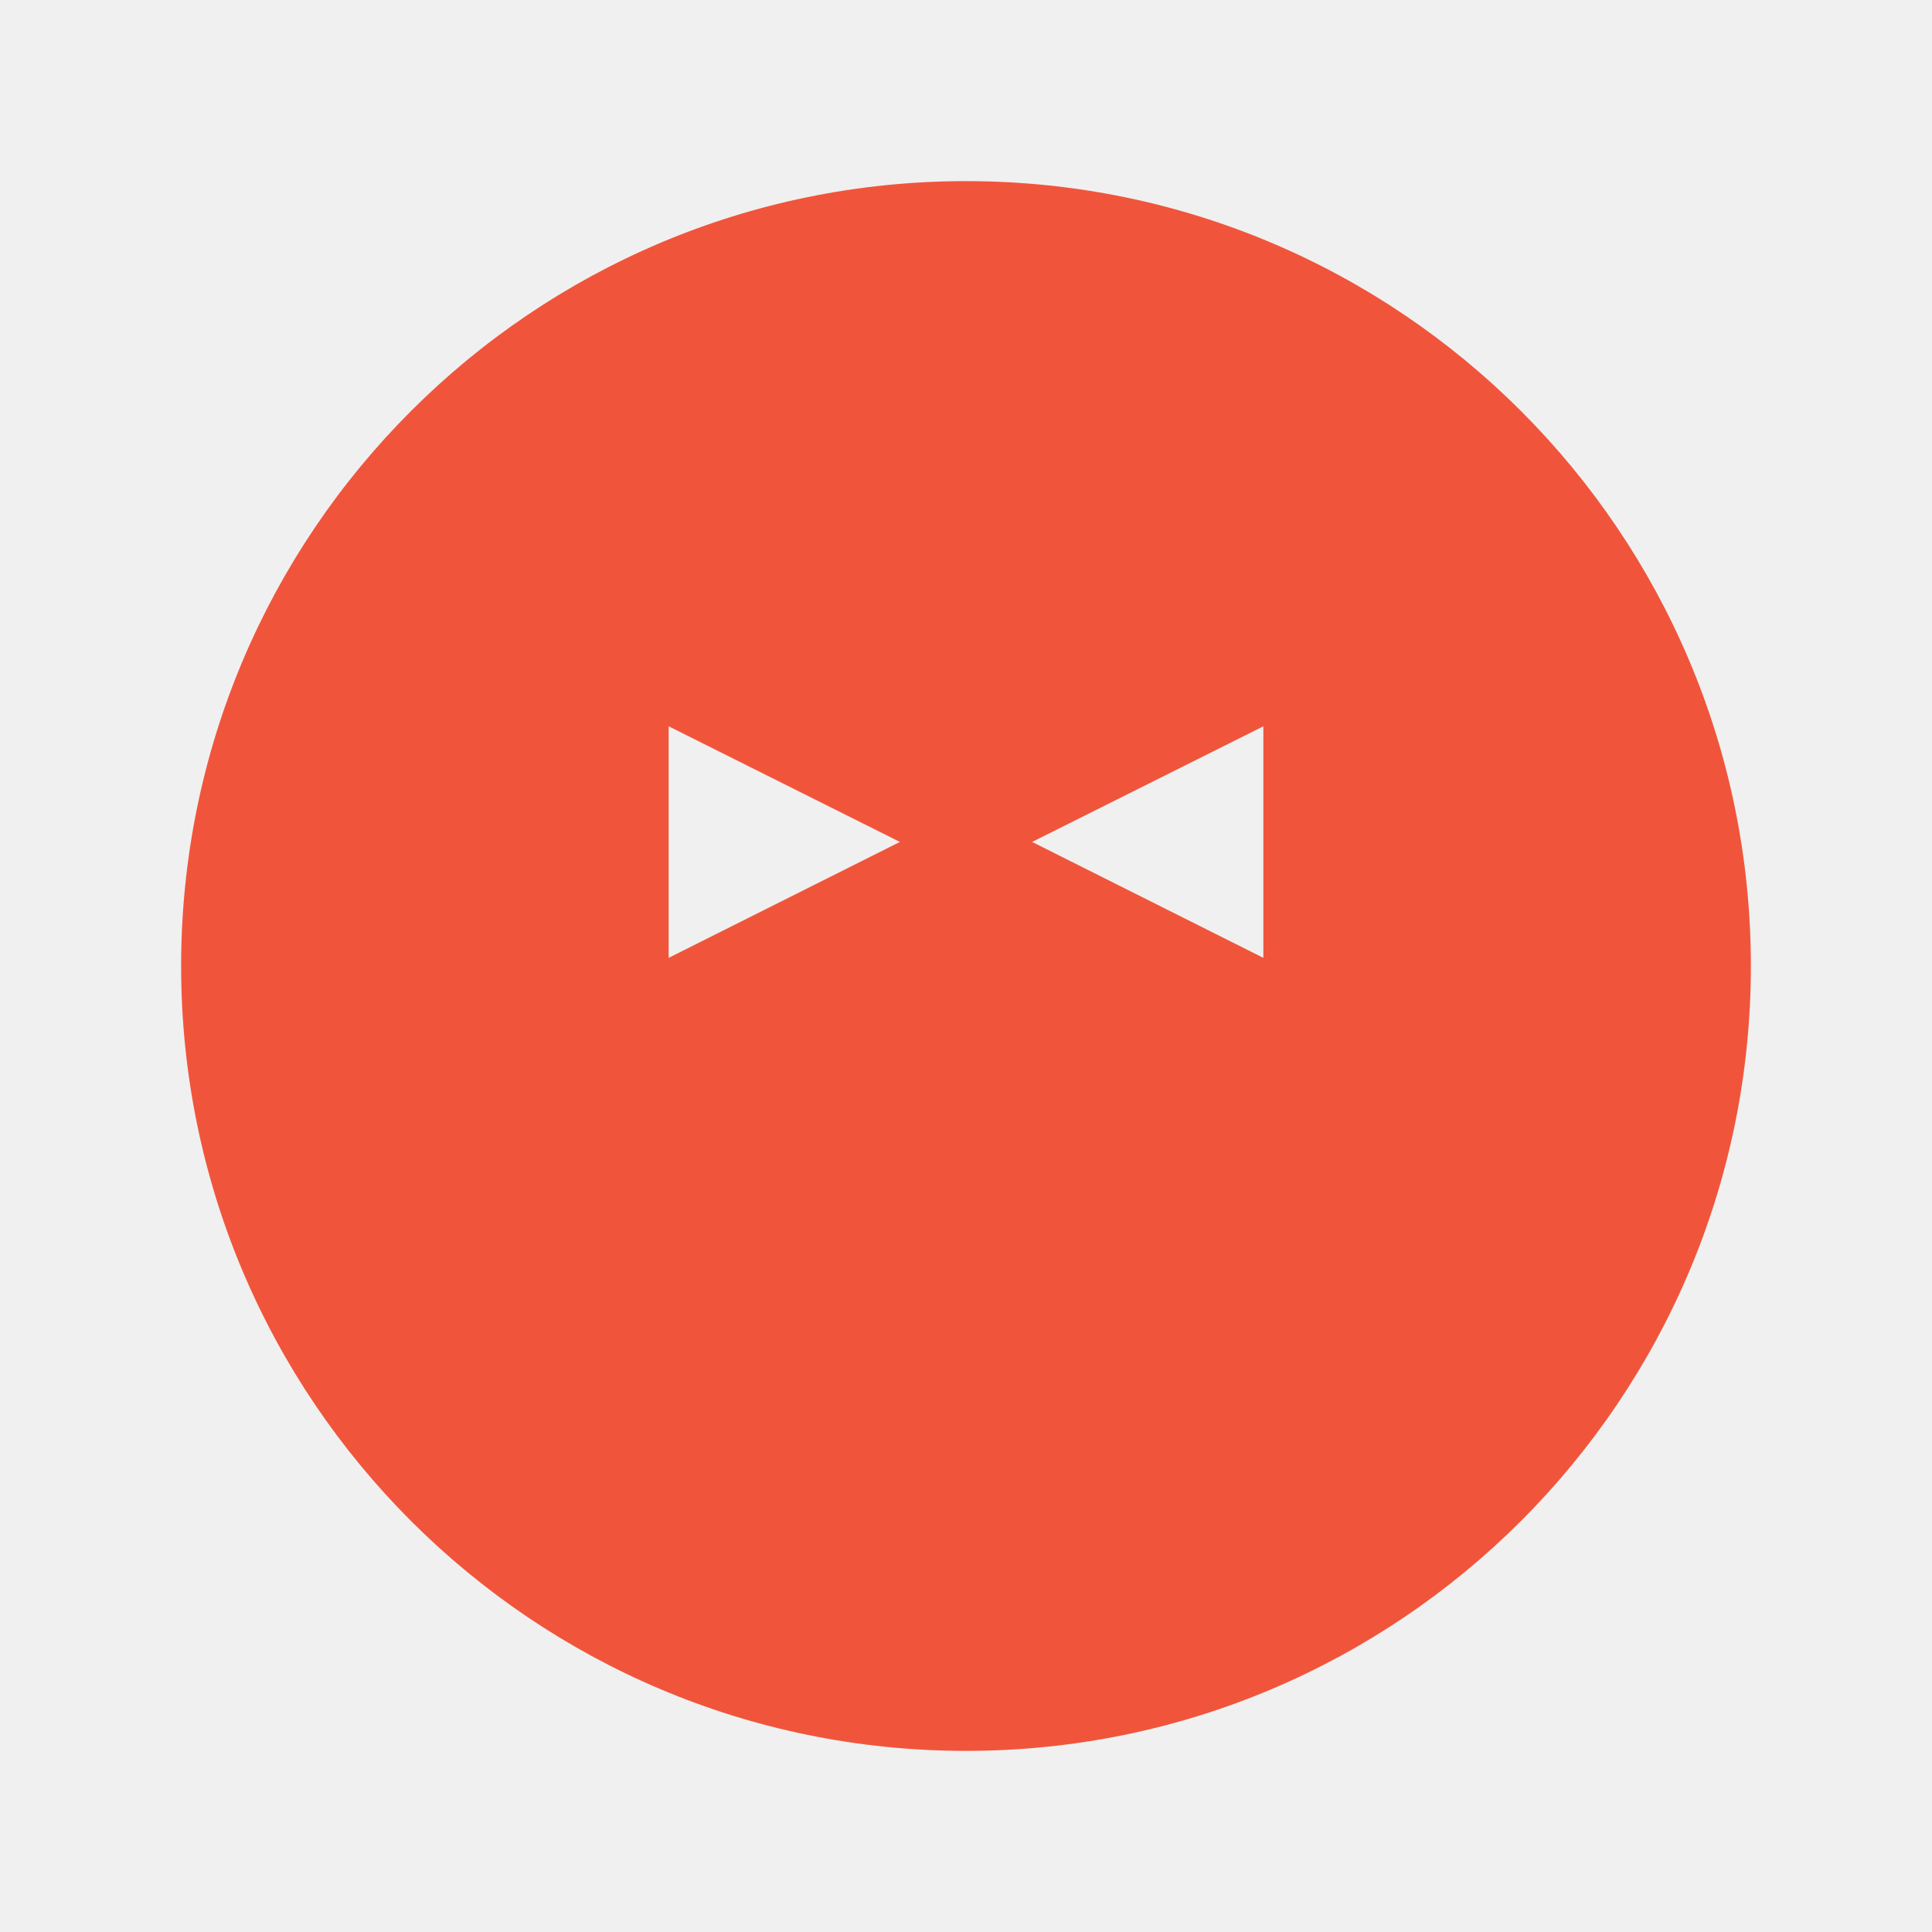
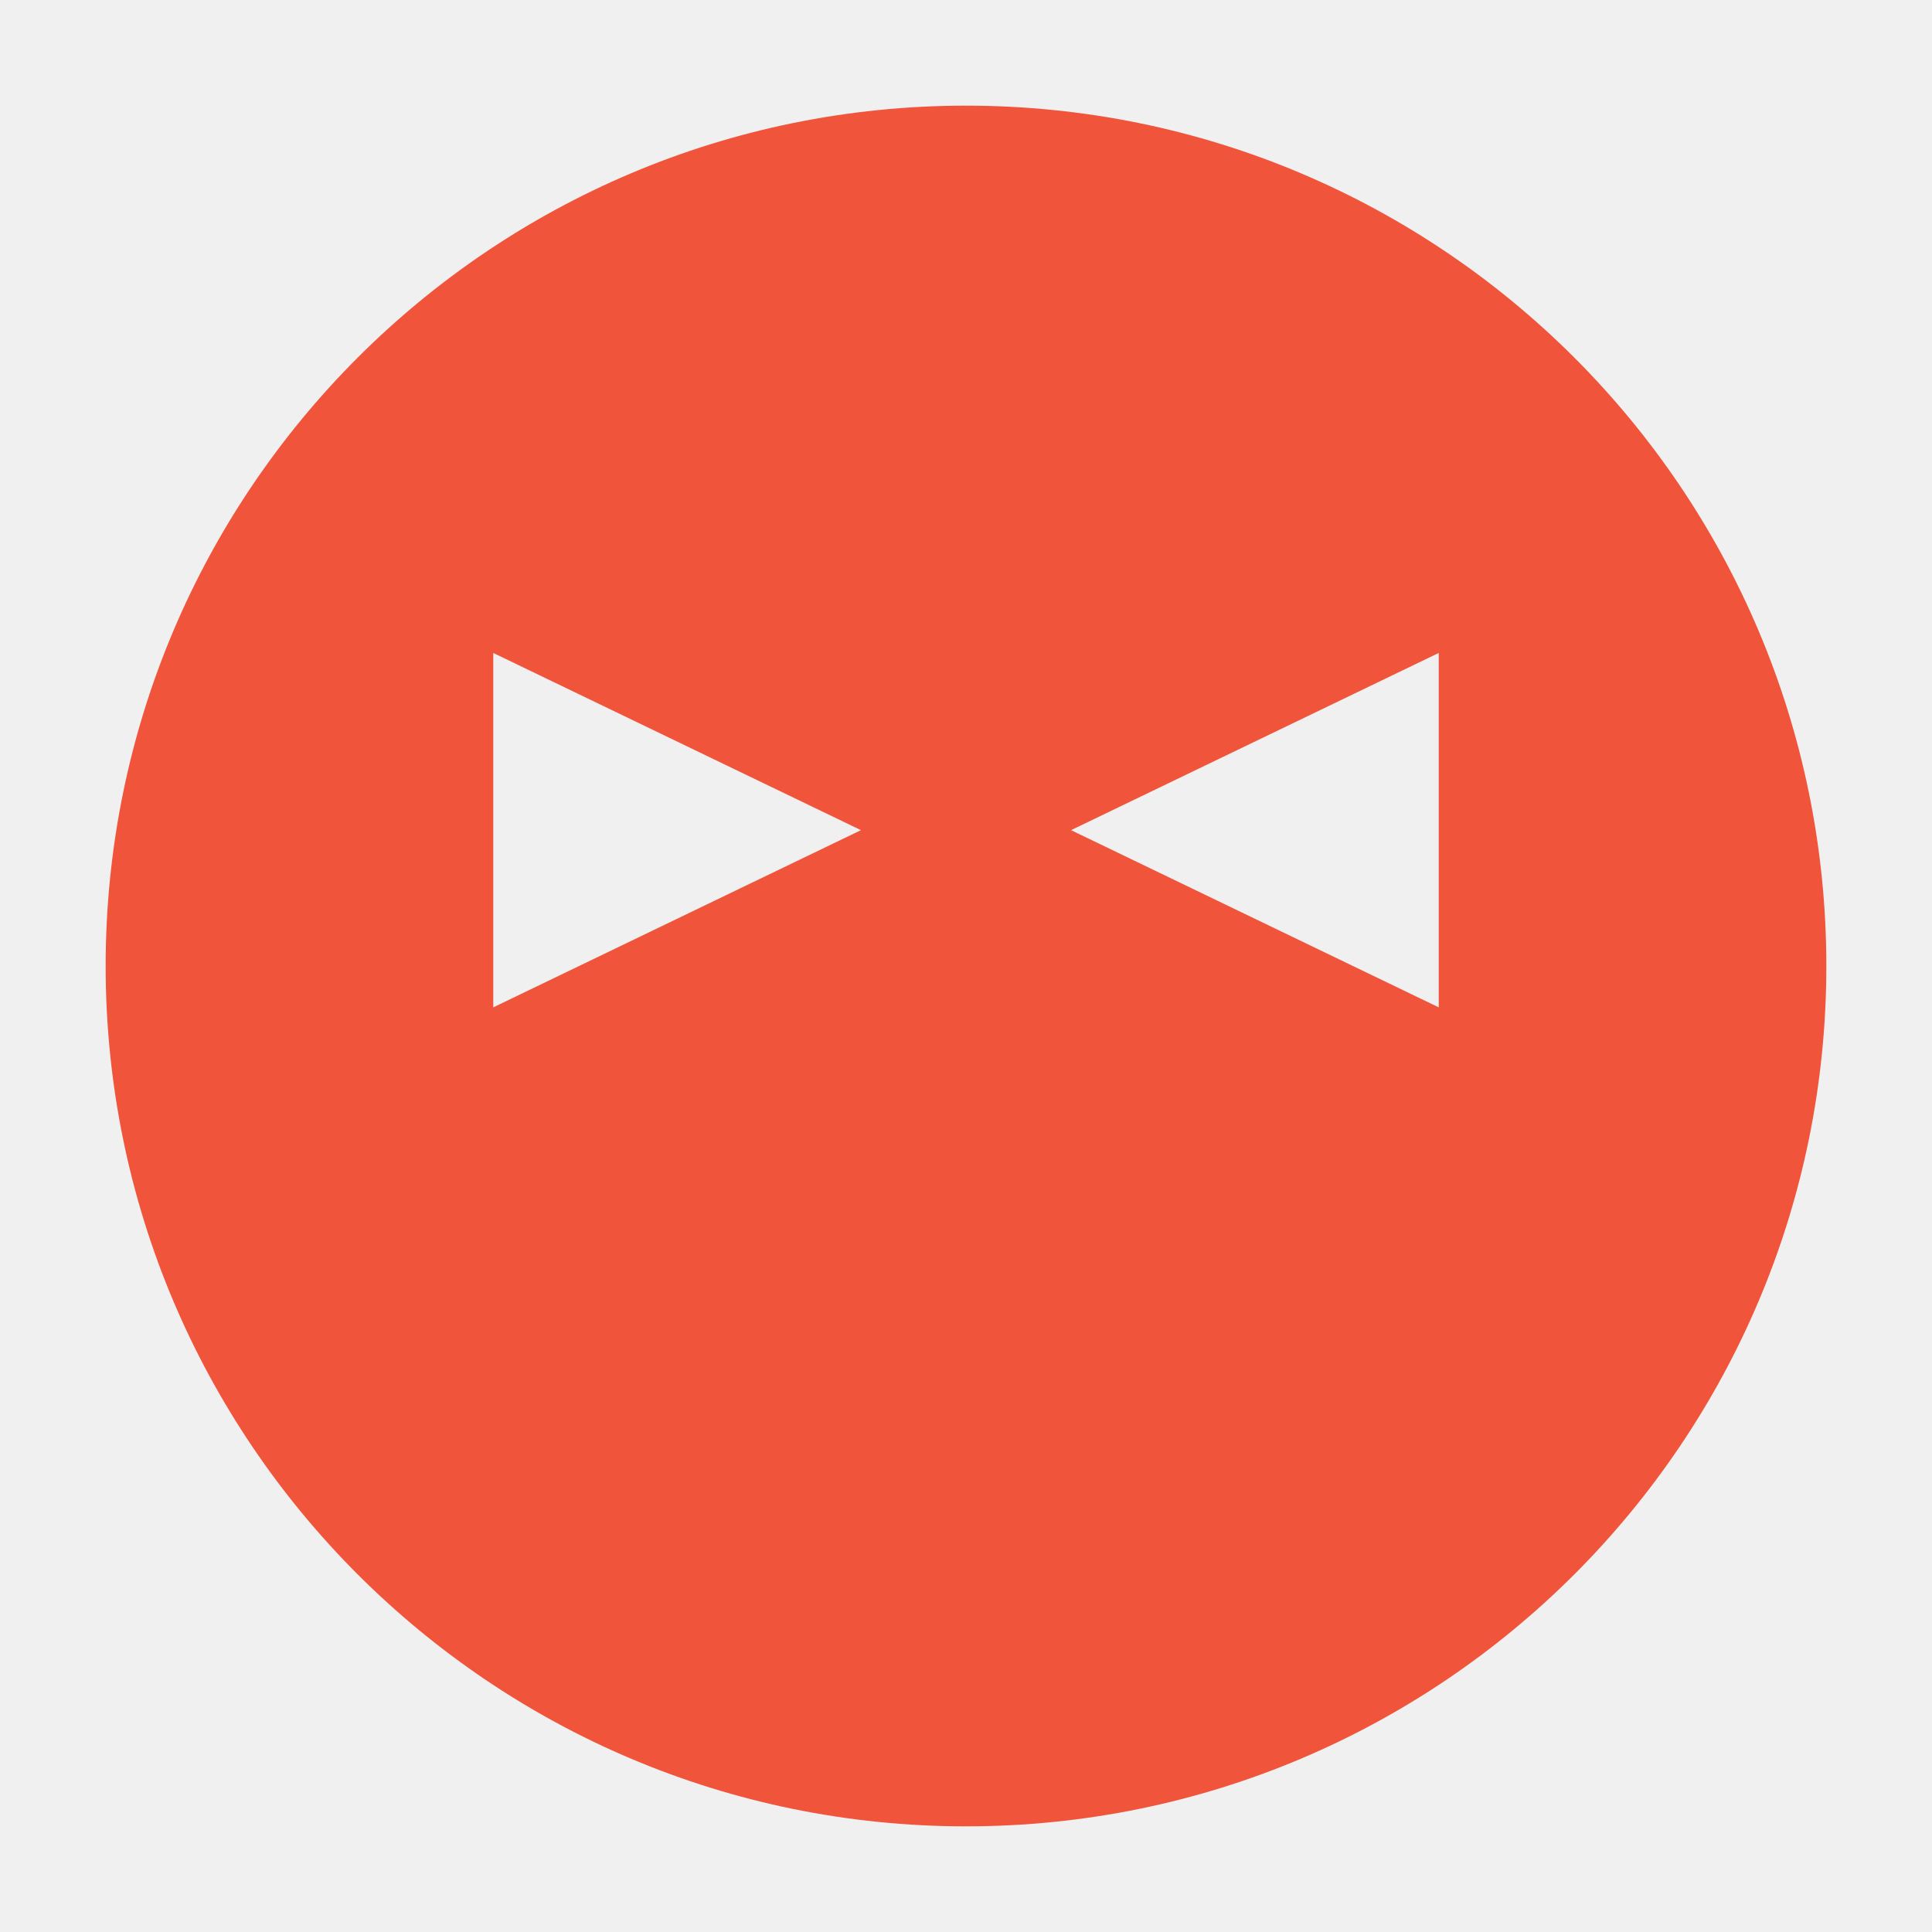
<svg xmlns="http://www.w3.org/2000/svg" viewBox="0 0 64 64" width="64" height="64" role="img" aria-label="Folks persona: sec">
  <defs>
    <mask id="p-sec">
      <rect width="64" height="64" fill="#fff" />
-       <path d="M22.15 24.06L29.81 27.89L22.15 31.73Z" fill="#000" />
-       <path d="M41.85 24.06L34.19 27.89L41.85 31.73Z" fill="#000" />
+       <path d="M16.34 21.63L28.52 27.50L16.34 33.37Z" fill="#000" />
+       <path d="M47.66 21.63L35.48 27.50L47.66 33.37Z" fill="#000" />
    </mask>
  </defs>
-   <circle cx="32" cy="32" r="26" fill="#F0553B" mask="url(#p-sec)" />
+   <circle cx="32" cy="32" r="28.5" fill="#F0553B" mask="url(#p-sec)" />
</svg>
